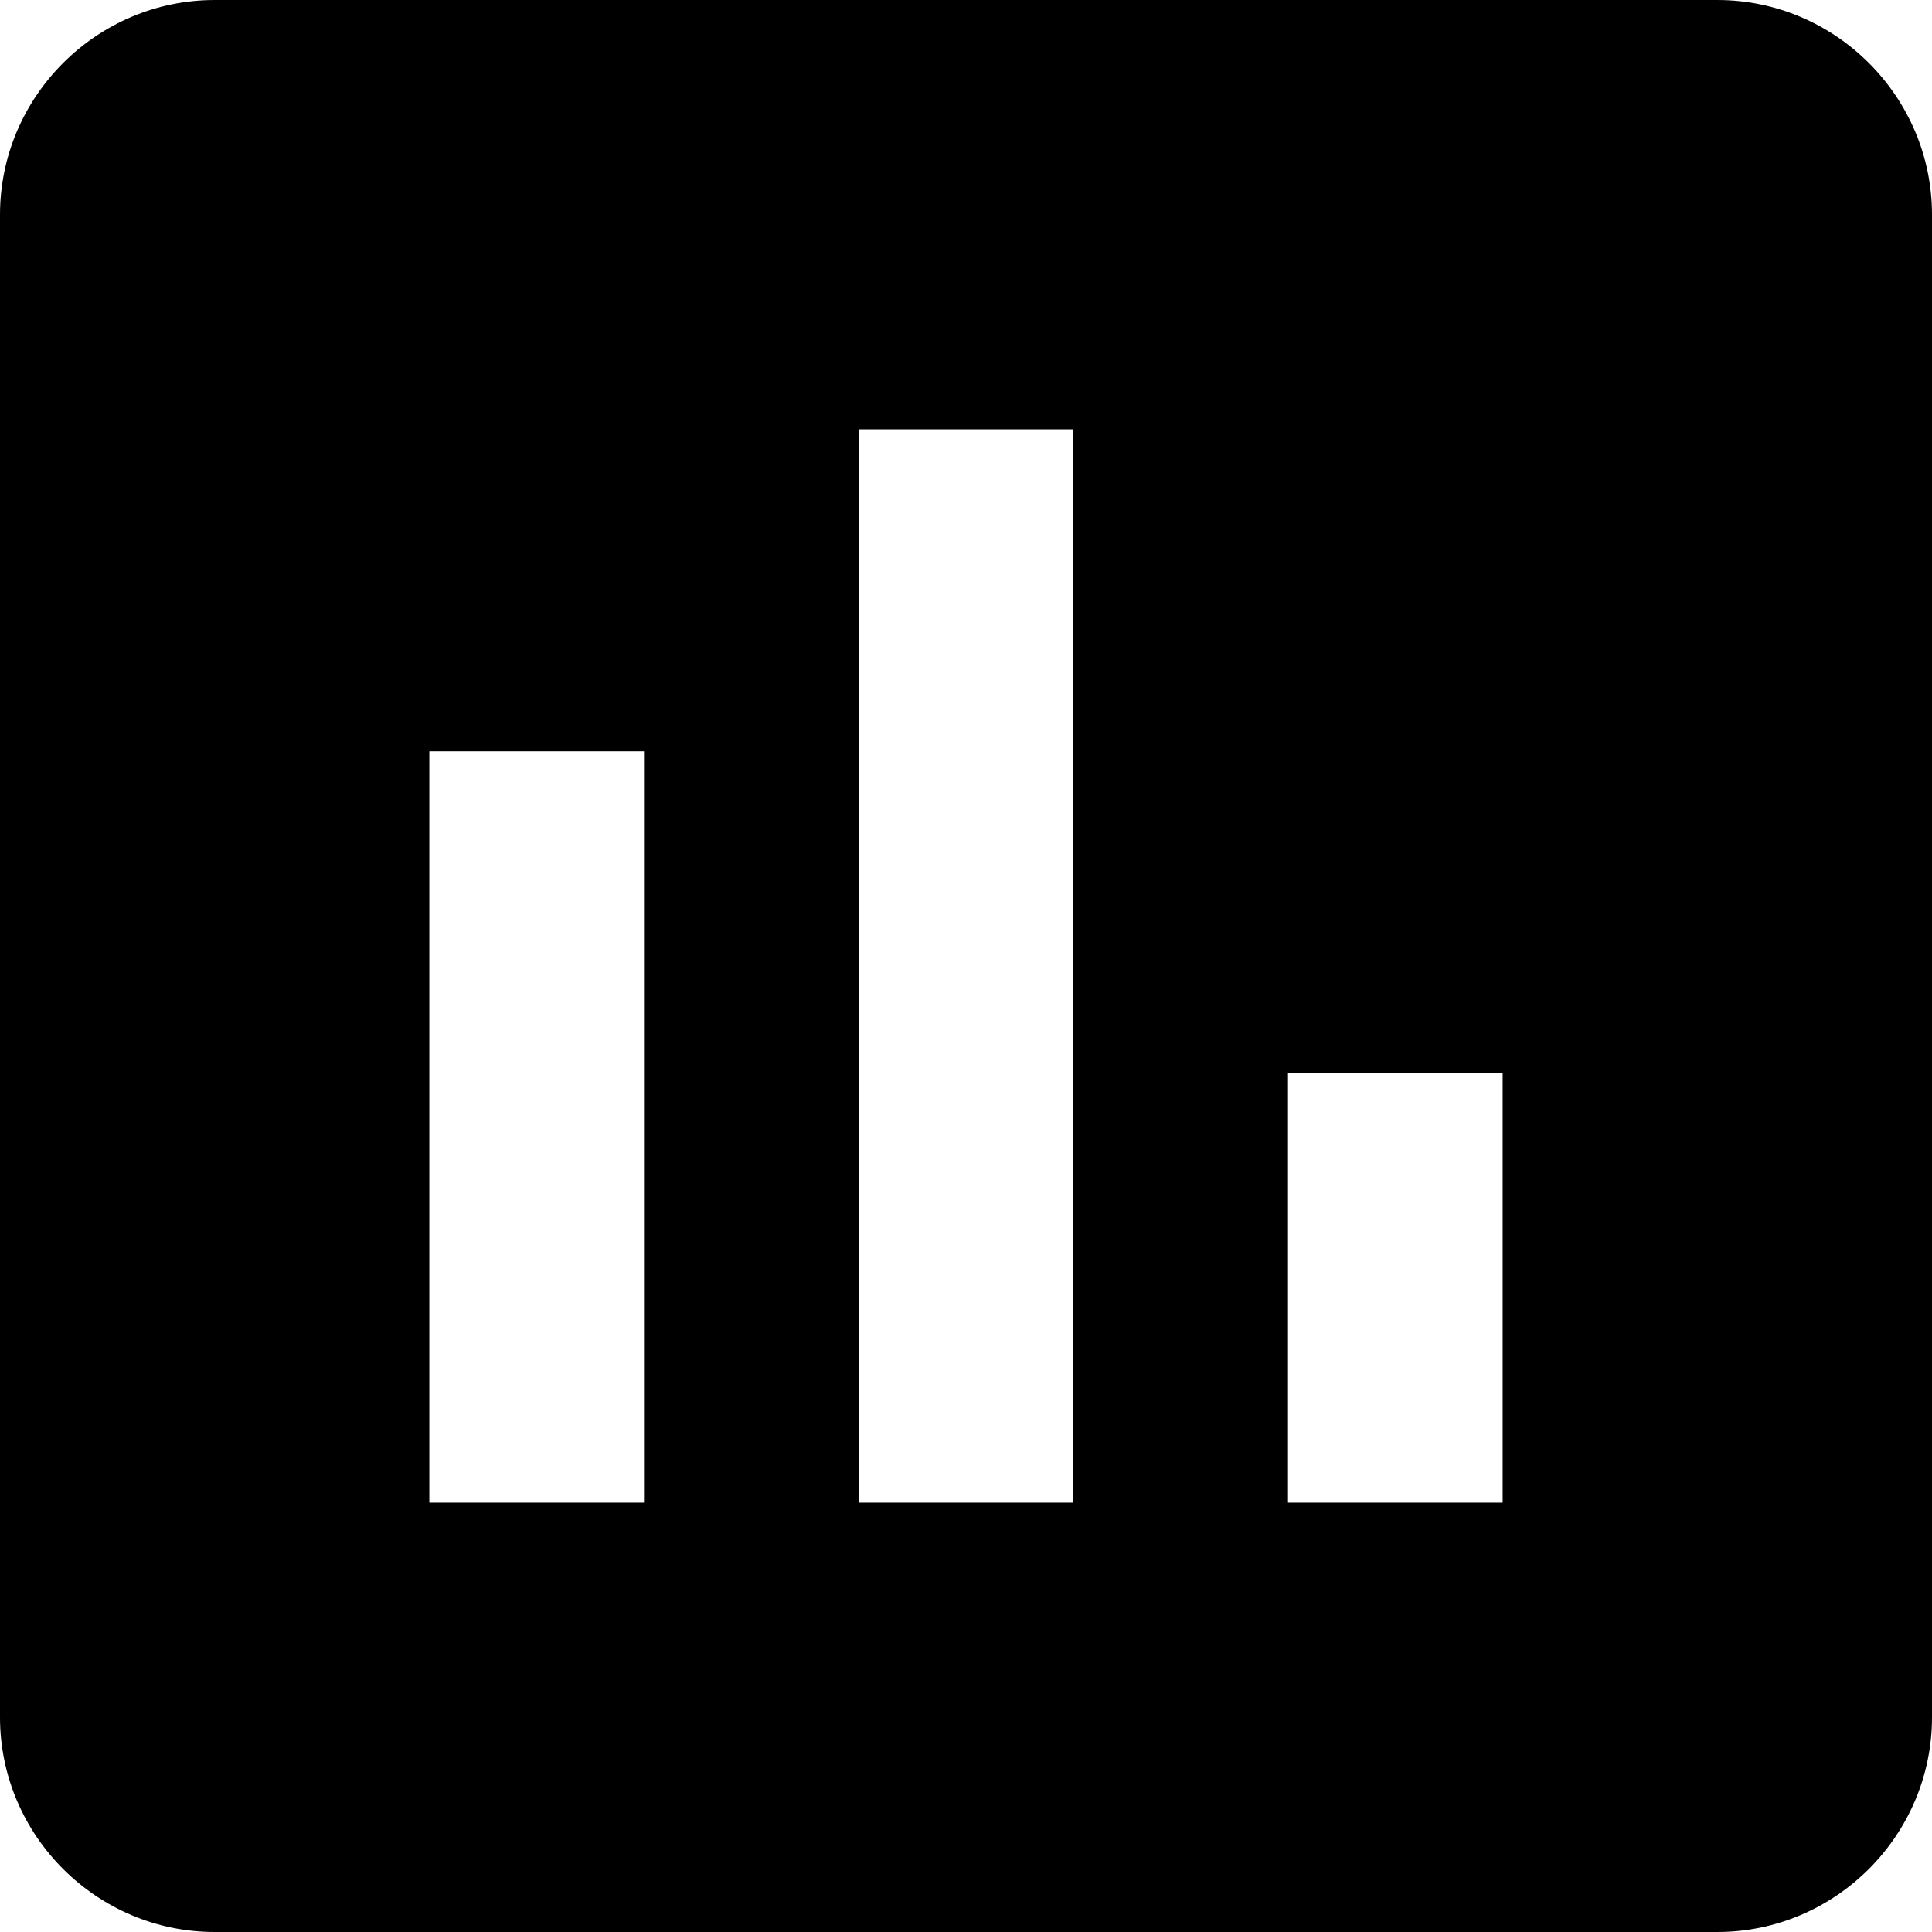
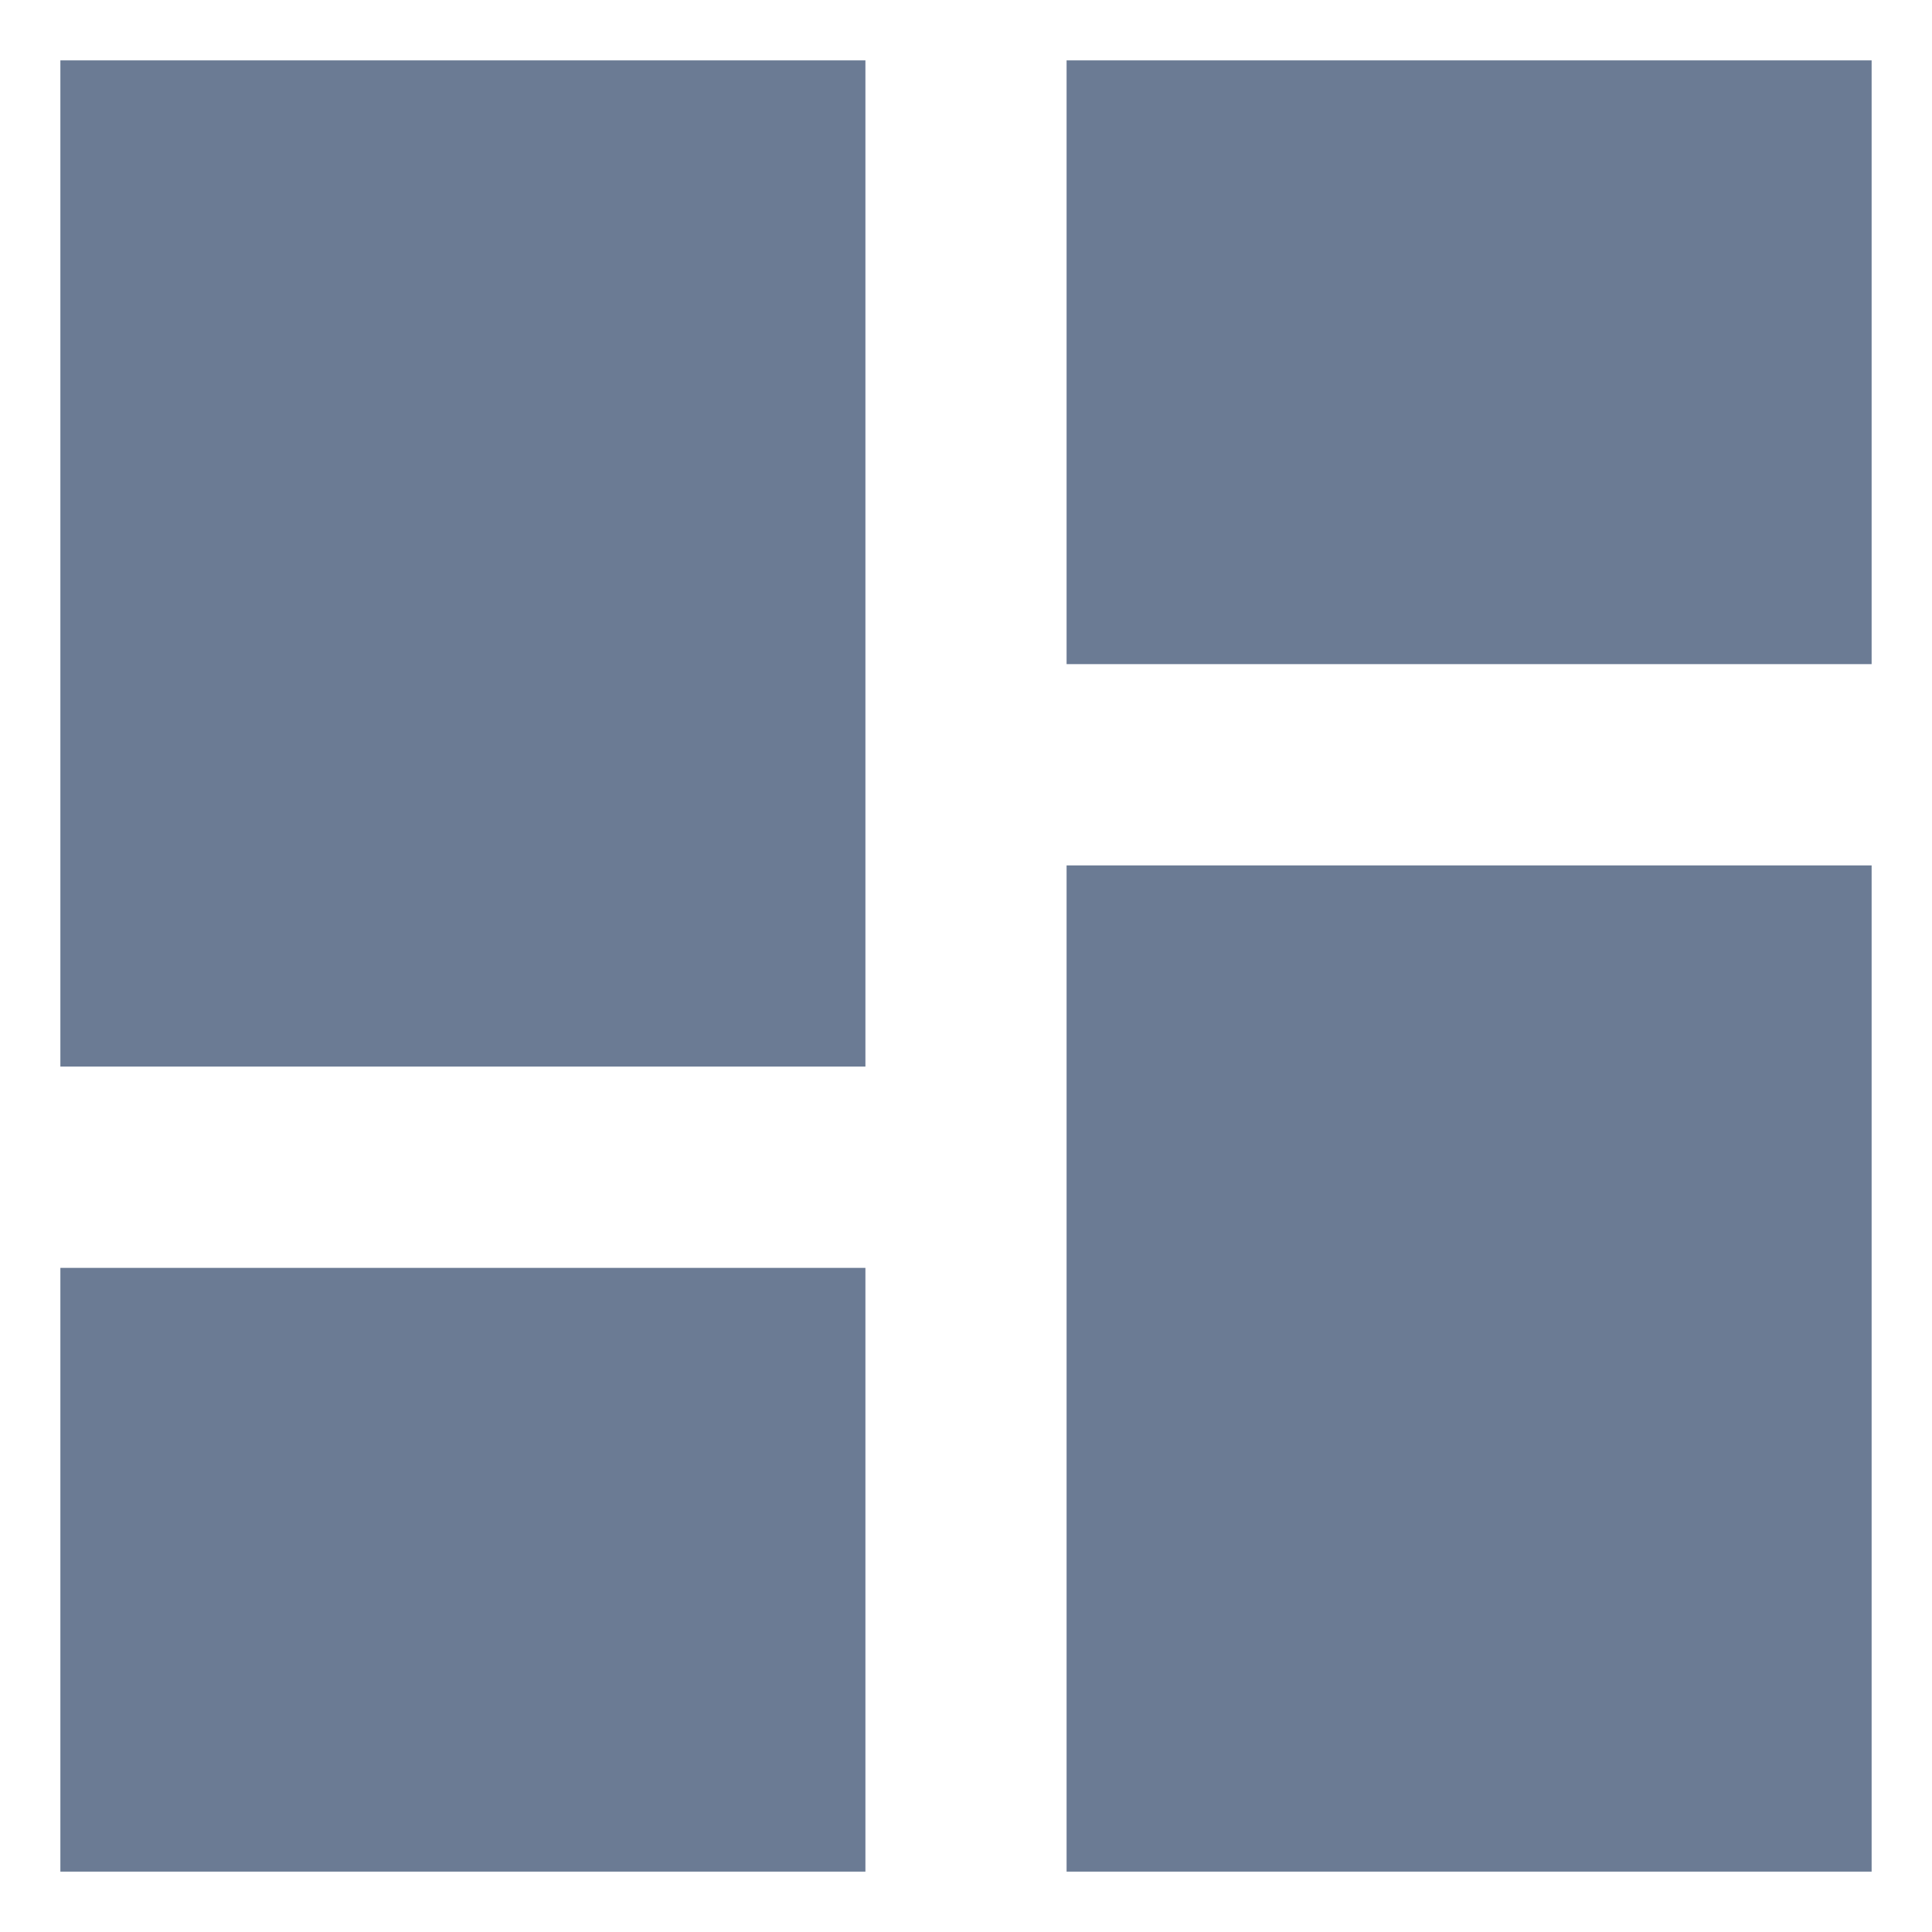
- <svg xmlns="http://www.w3.org/2000/svg" width="18" height="18" viewBox="0 0 18 18" fill="none">
-   <path d="M16 0H2C0.9 0 0 0.9 0 2V16C0 17.1 0.9 18 2 18H16C17.1 18 18 17.1 18 16V2C18 0.9 17.1 0 16 0ZM6 14H4V7H6V14ZM10 14H8V4H10V14ZM14 14H12V10H14V14Z" fill="currentColor" />
+ <svg xmlns="http://www.w3.org/2000/svg" width="16" height="16" viewBox="0 0 16 16" fill="none">
+   <path d="M0.5 8.833H7.167V0.5H0.5V8.833ZM0.5 15.5H7.167V10.5H0.5V15.5ZM8.833 15.5H15.5V7.167H8.833V15.5ZM8.833 0.5V5.5H15.5V0.5H8.833Z" fill="#6B7B94" />
</svg>
